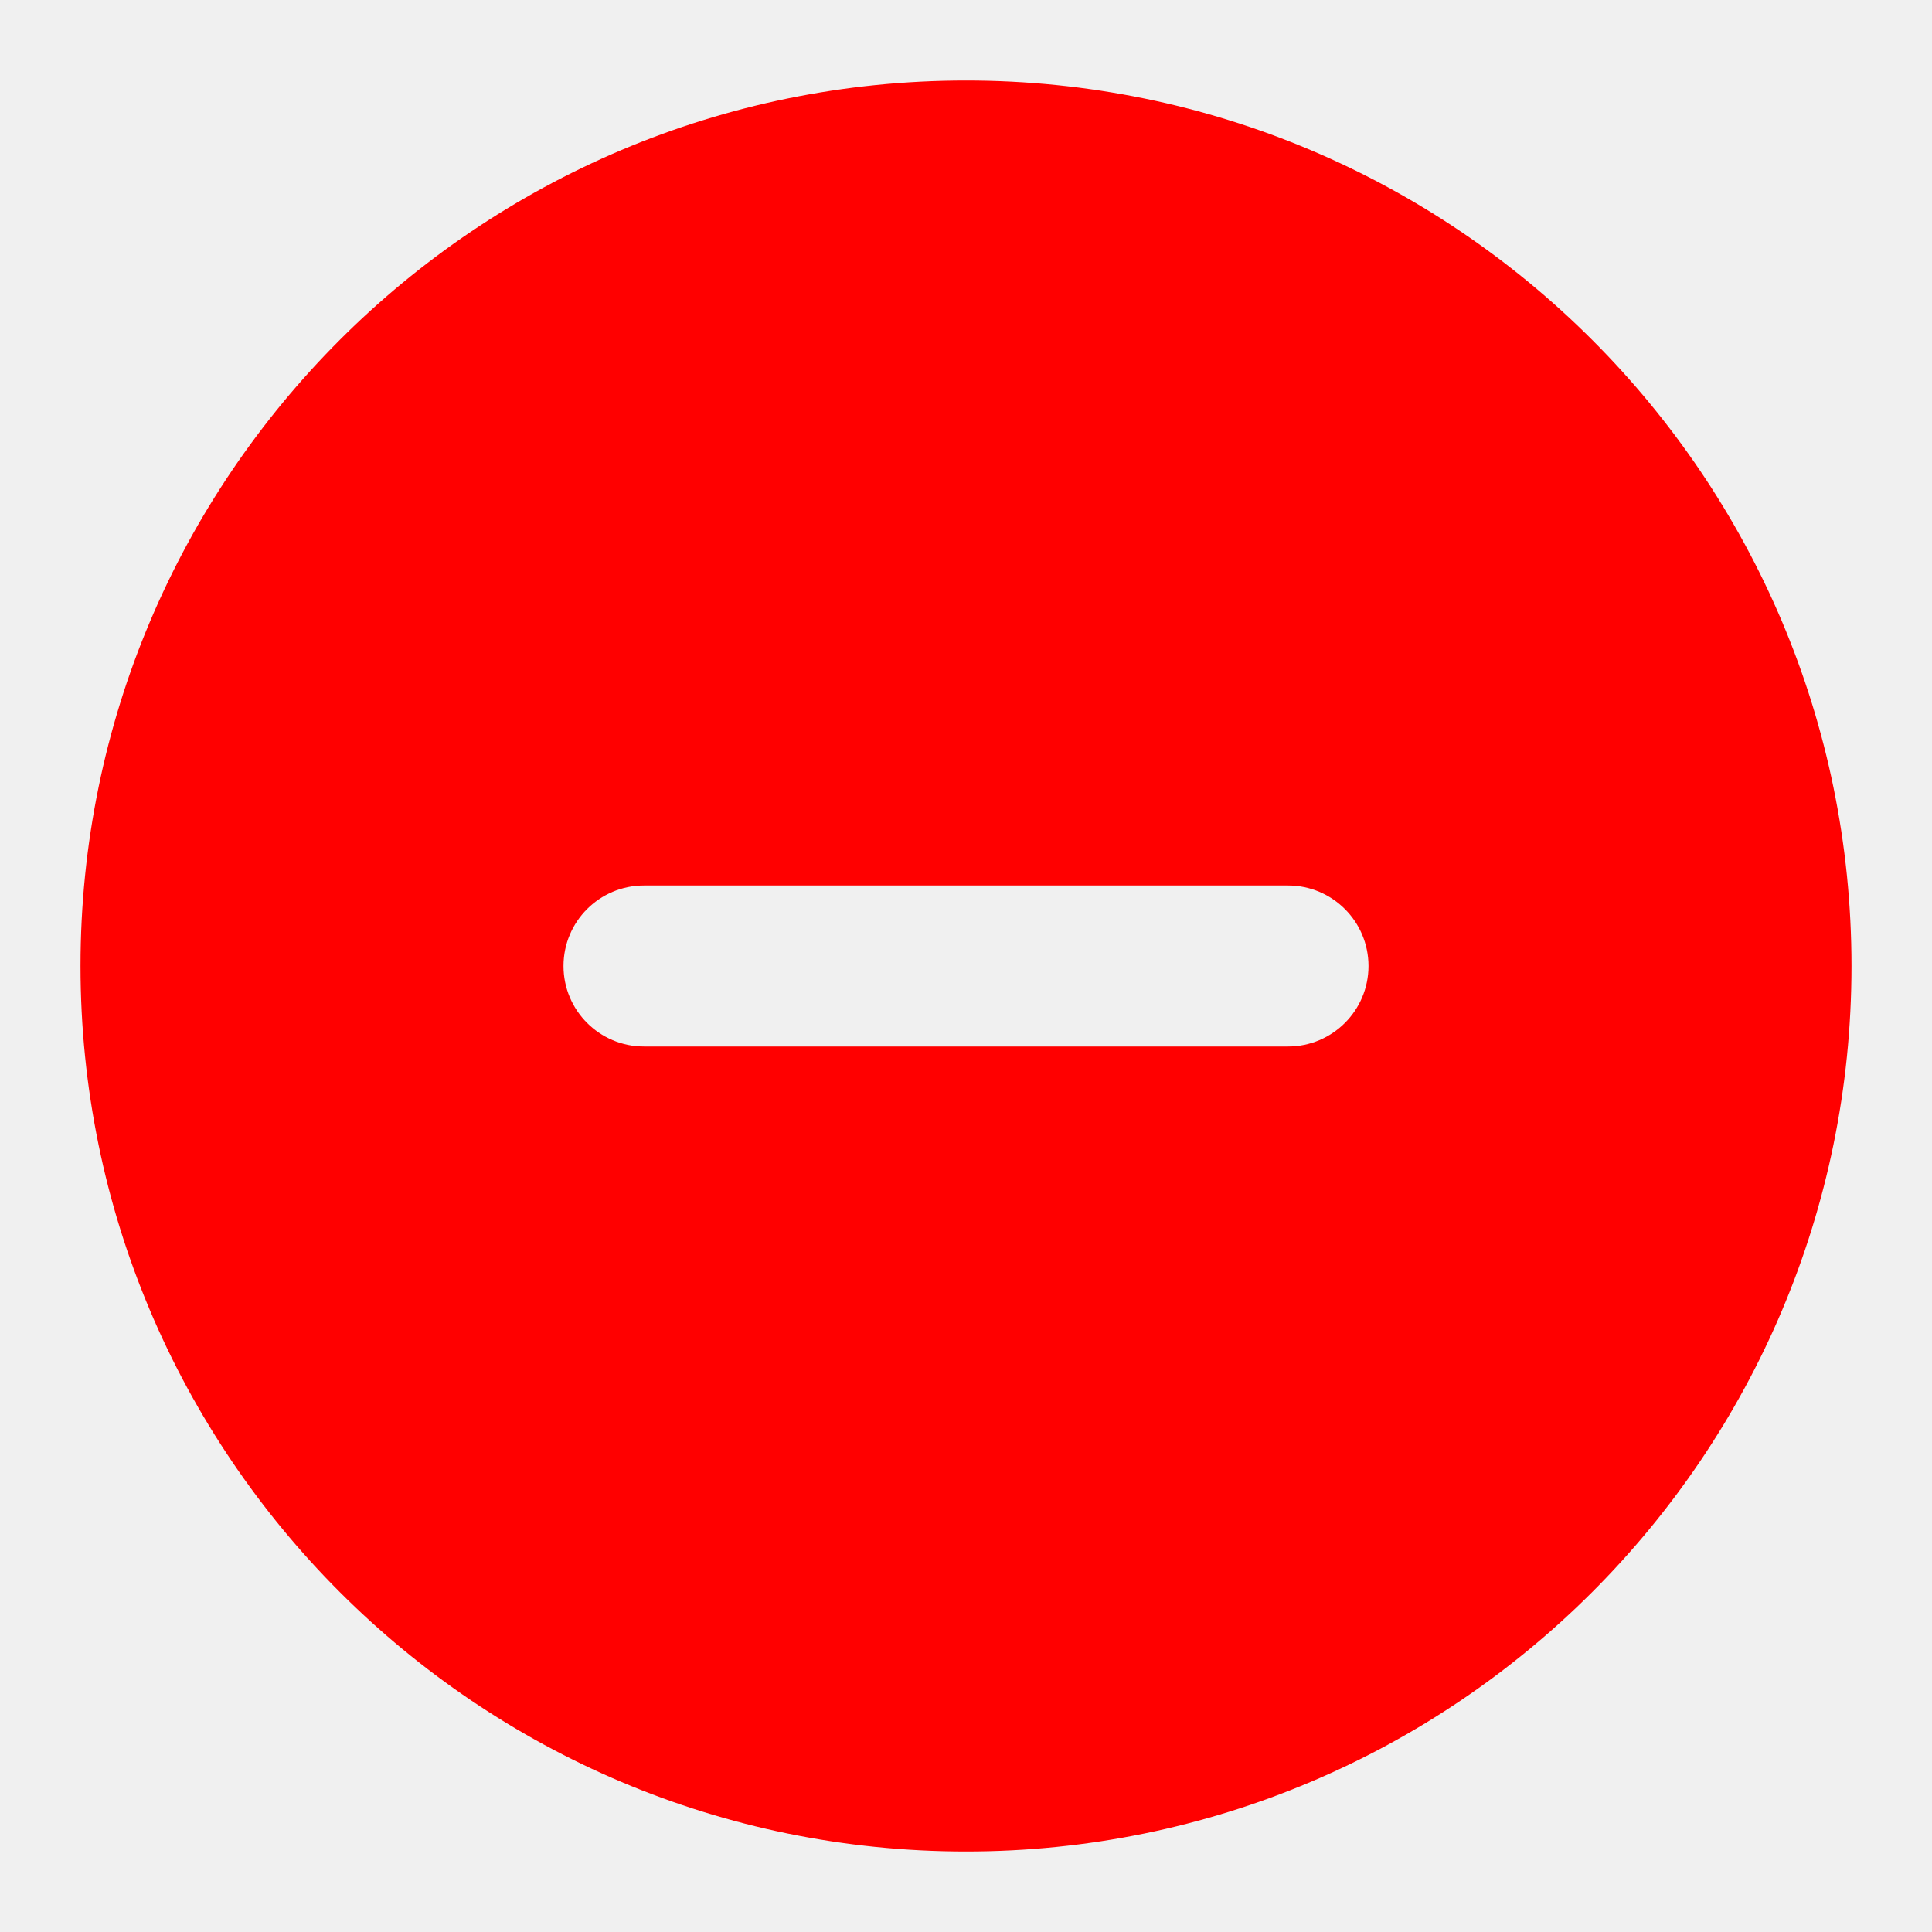
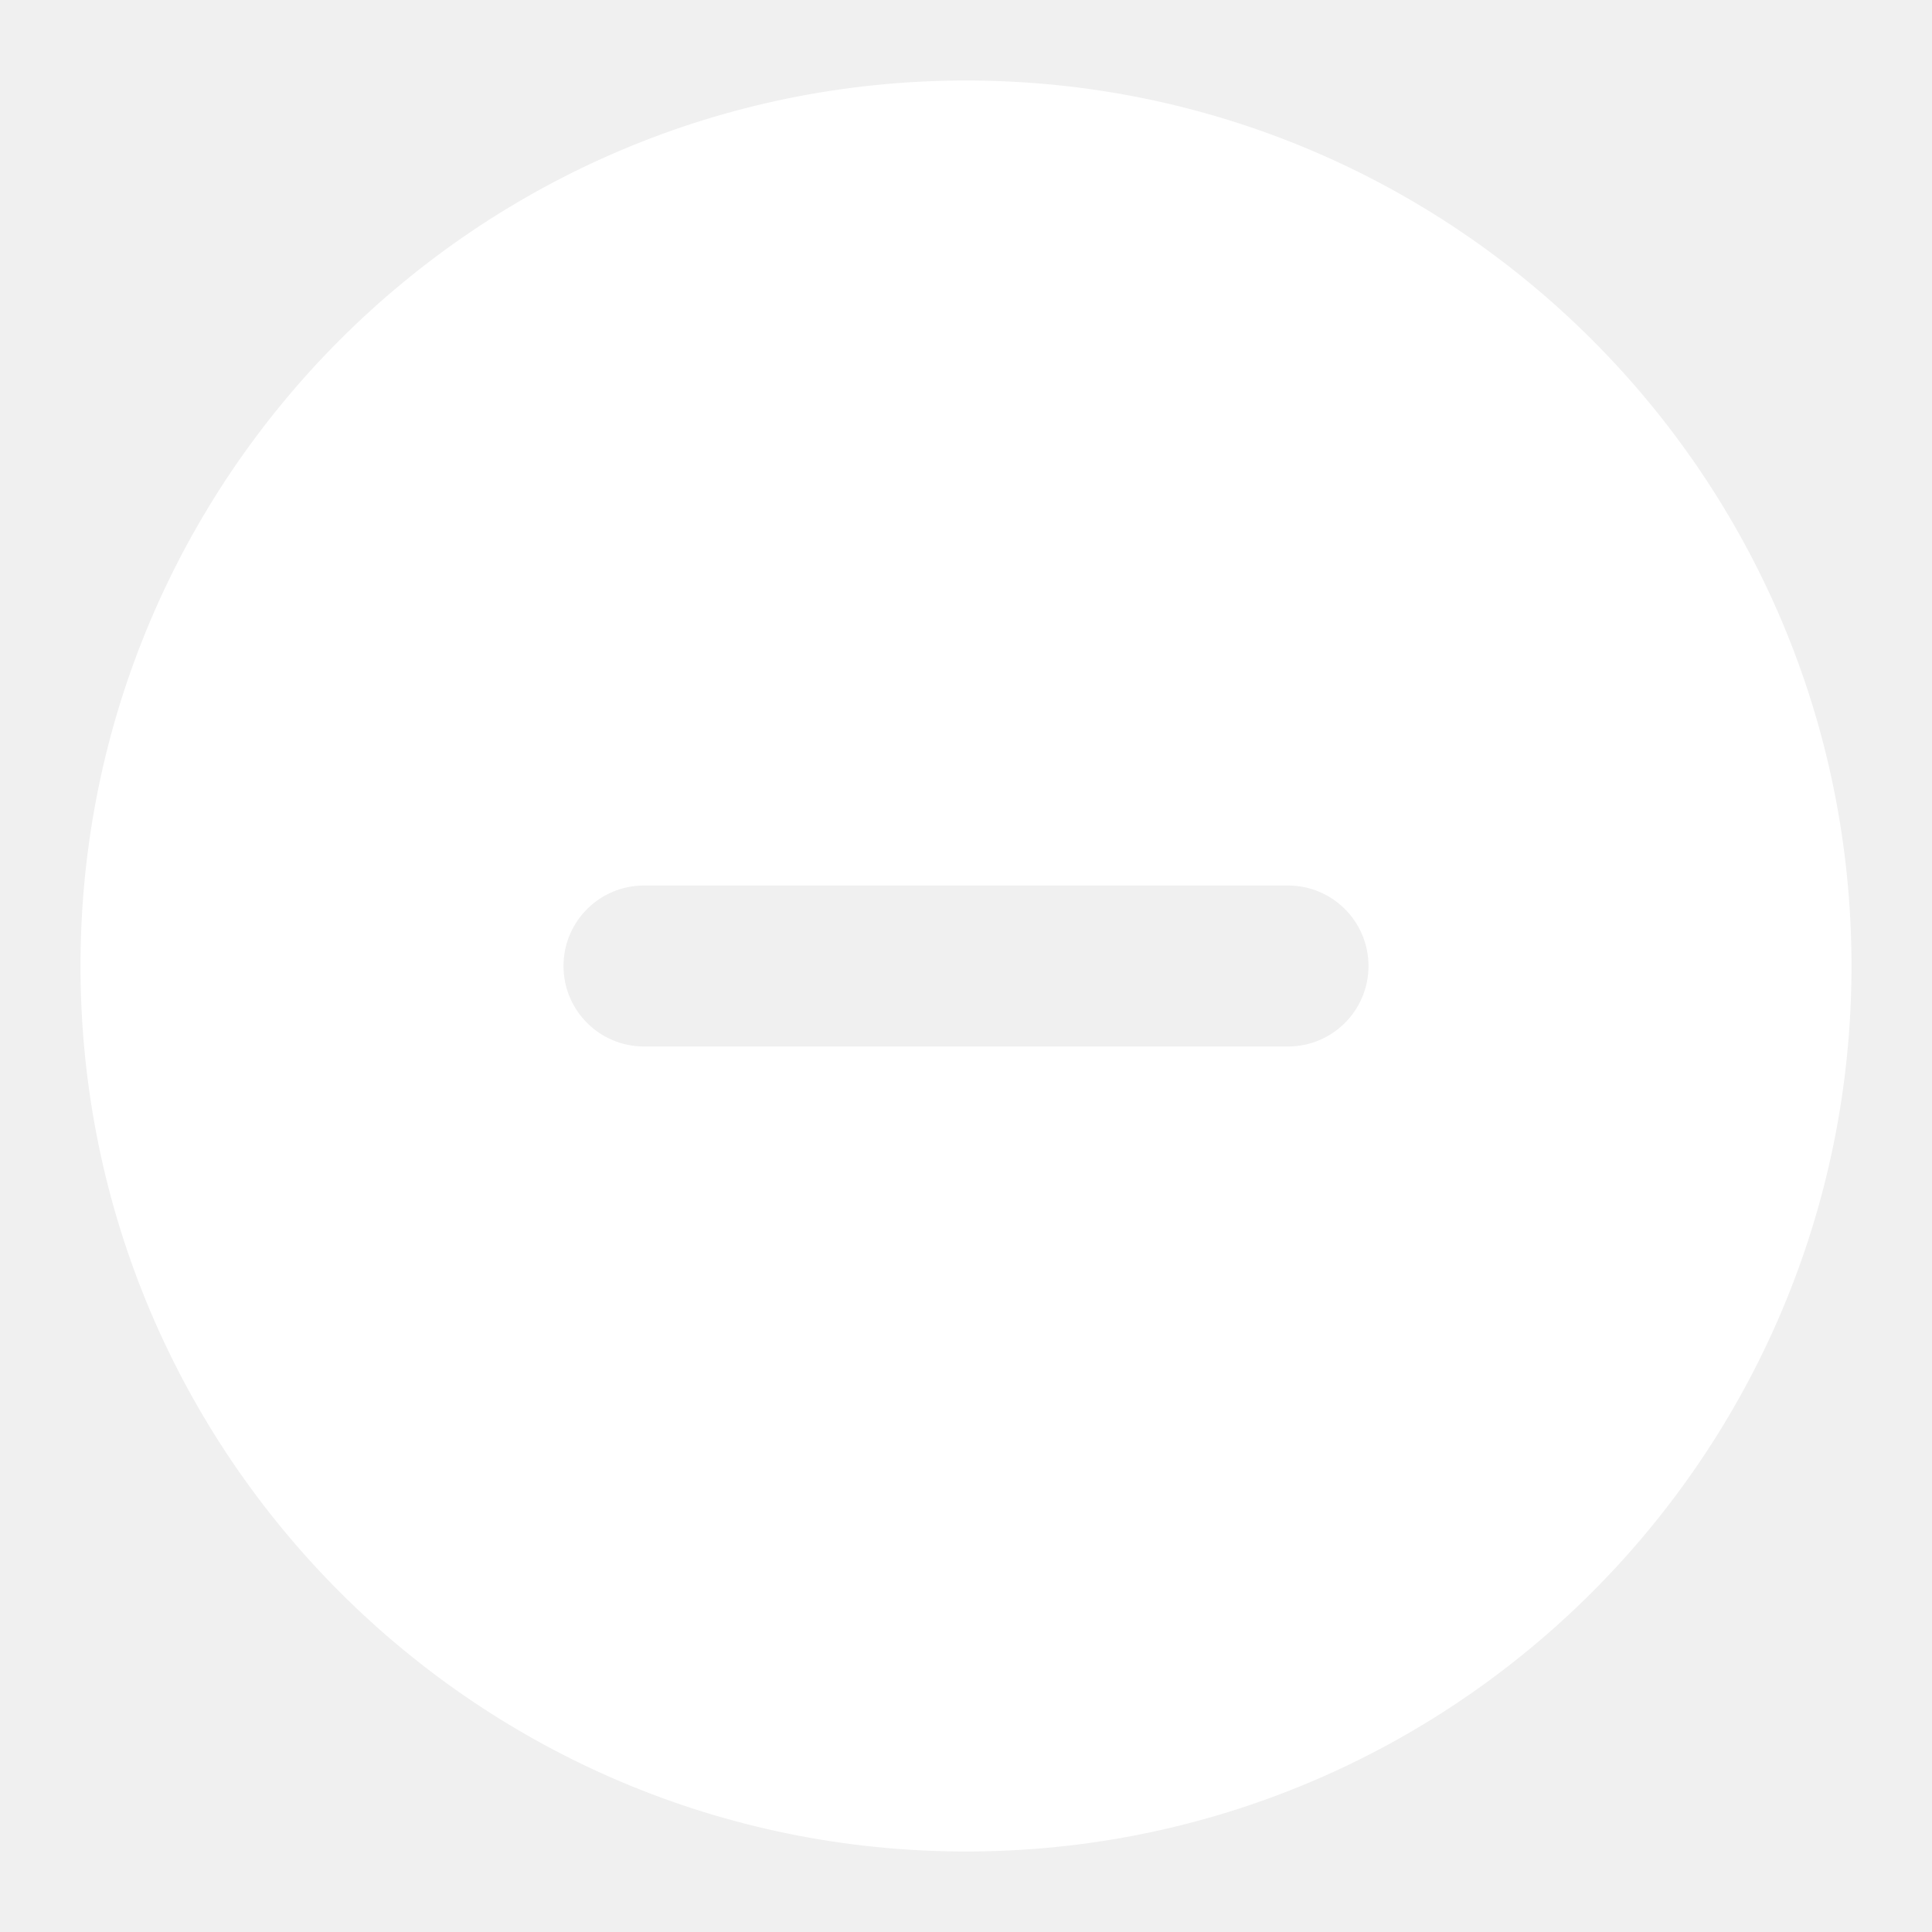
- <svg xmlns="http://www.w3.org/2000/svg" width="24" height="24" viewBox="0 0 24 24" fill="red" stroke-width="2" class="ai ai-CircleMinusFill">
+ <svg xmlns="http://www.w3.org/2000/svg" width="24" height="24" viewBox="0 0 24 24" fill="white" stroke-width="2" class="ai ai-CircleMinusFill">
  <path fill-rule="evenodd" clip-rule="evenodd" d="M12 1C5.925 1 1 5.925 1 12s4.925 11 11 11 11-4.925 11-11S18.075 1 12 1zM8 11a1 1 0 1 0 0 2h8a1 1 0 1 0 0-2H8z" />
</svg>
